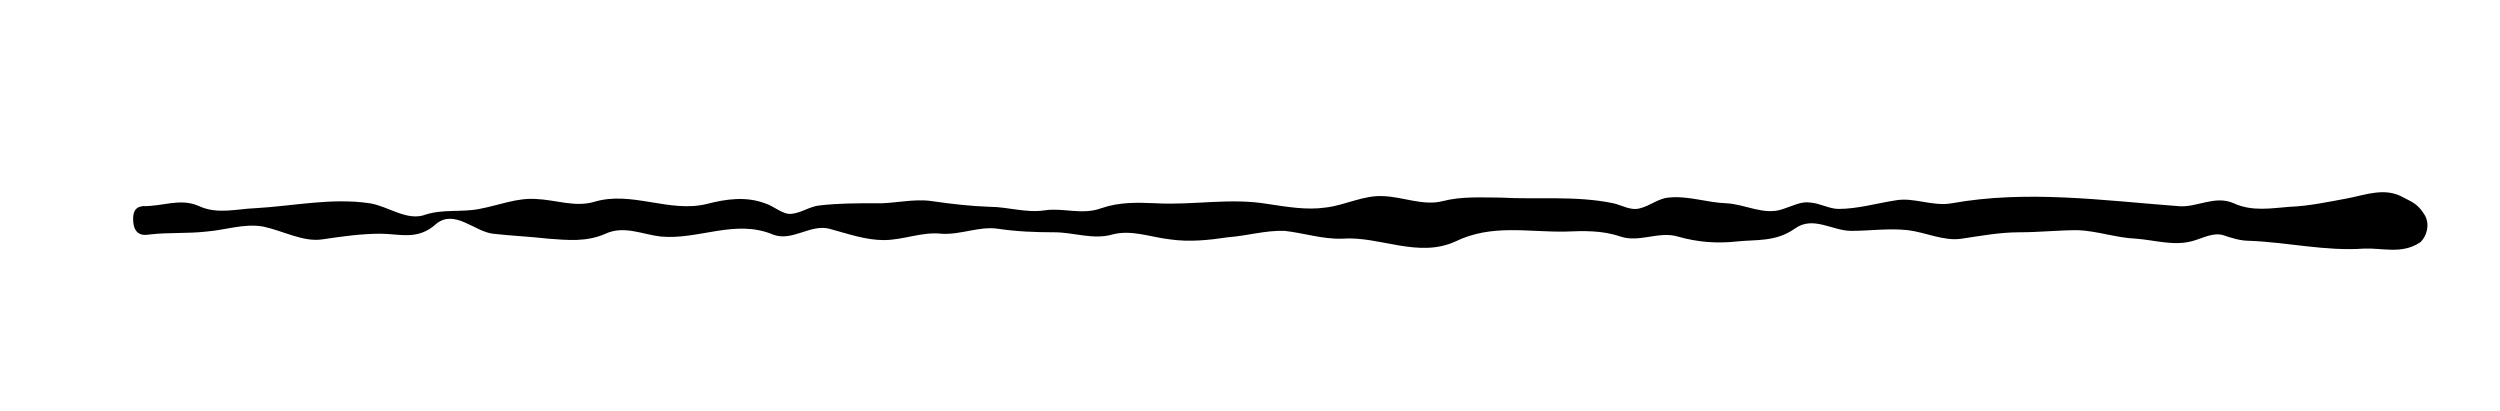
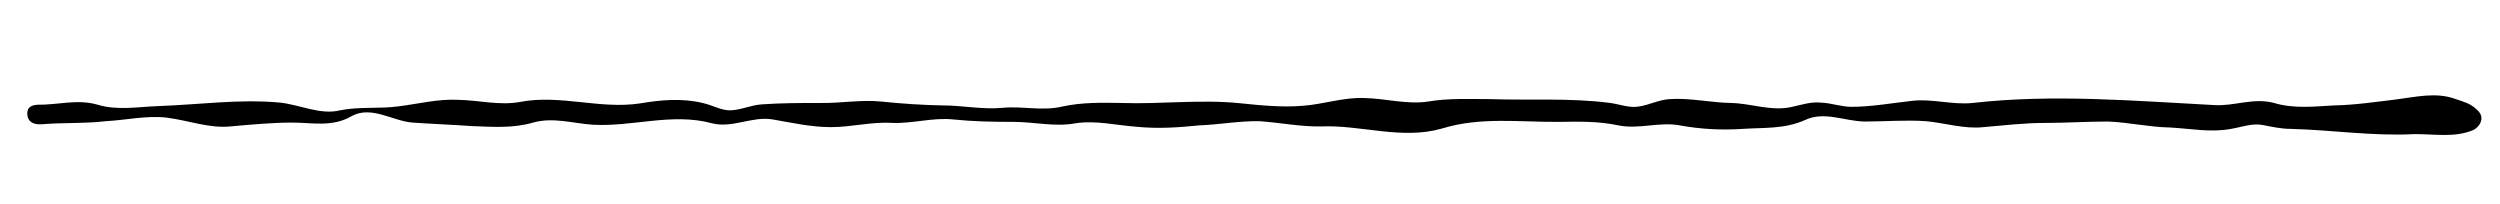
- <svg xmlns="http://www.w3.org/2000/svg" version="1.1" id="Calque_1" x="0px" y="0px" viewBox="0 0 353 58" style="enable-background:new 0 0 353 58;" xml:space="preserve">
+ <svg xmlns="http://www.w3.org/2000/svg" version="1.1" id="Calque_1" x="0px" y="0px" viewBox="0 0 713.8 58" style="enable-background:new 0 0 713.8 58;" xml:space="preserve">
  <style type="text/css">
	.st0{fill-rule:evenodd;clip-rule:evenodd;}
</style>
-   <path class="st0" d="M28.1,29.1c2.6,1.2,5.3,0.4,7.9,0.3c5.4-0.3,10.8-1.5,16.2-0.7c2.6,0.4,5.3,2.6,7.9,1.6  c2.5-0.8,5.1-0.3,7.6-0.8c2.7-0.5,5.3-1.6,8-1.4c2.7,0.1,5.5,1.2,8.2,0.4c5.3-1.6,10.6,1.6,15.9,0.3c2.7-0.7,5.5-1.1,8.2-0.1  c1.3,0.4,2.5,1.6,3.7,1.5c1.4-0.1,2.7-1.1,4.1-1.2c2.6-0.3,5.2-0.3,7.8-0.3c2.6,0.1,5.3-0.7,8-0.3c2.7,0.4,5.4,0.7,8.1,0.8  c2.6,0,5.2,0.9,7.8,0.5c2.6-0.4,5.3,0.7,8-0.3c2.6-0.9,5.1-0.8,7.7-0.7c5.3,0.3,10.5-0.8,15.8,0.1c2.7,0.4,5.5,0.9,8.2,0.5  c2.7-0.3,5.4-1.8,8.2-1.6c2.7,0.1,5.6,1.4,8.3,0.7c2.7-0.7,5.5-0.5,8.2-0.5c5.3,0.3,10.6-0.3,15.9,0.8c1.3,0.3,2.5,1.1,3.8,0.7  c1.3-0.3,2.6-1.4,4-1.5c2.7-0.3,5.4,0.7,8.1,0.8c2.7,0.1,5.4,1.8,8.1,0.8c1.3-0.4,2.5-1.1,3.8-0.9c1.4,0.1,2.7,0.9,4,0.9  c2.7,0,5.4-0.8,8-1.2c2.6-0.5,5.3,0.9,8,0.4c10.6-1.9,21.3-0.4,31.9,0.4c2.6,0.3,5.2-1.6,7.9-0.4c2.6,1.2,5.3,0.7,7.9,0.5  c2.7-0.1,5.5-0.7,8.2-1.2c2.6-0.5,5.3-1.6,7.9-0.1c0.9,0.5,1.9,0.8,2.8,2.2c1.3,1.8,0,3.9-0.6,4.2c-2.5,1.6-5.2,0.7-7.8,0.8  c-5.4,0.4-10.8-0.9-16.2-1.1c-1.3,0-2.5-0.4-3.7-0.8c-1.4-0.4-2.8,0.4-4.2,0.8c-2.7,0.8-5.4-0.1-8.1-0.3c-2.7-0.1-5.5-1.1-8.2-1.2  c-2.8,0-5.5,0.3-8.3,0.3c-2.7,0-5.4,0.5-8.1,0.9c-2.5,0.4-5.1-0.9-7.6-1.2c-2.7-0.3-5.4,0.1-8,0.1c-2.7,0-5.4-2.2-8-0.3  c-2.7,1.9-5.5,1.5-8.2,1.8c-2.8,0.3-5.5,0.1-8.3-0.7c-2.7-0.8-5.4,0.9-8.1,0c-2.6-0.9-5.2-0.8-7.8-0.7c-5.2,0.1-10.4-1.1-15.5,1.4  c-5.3,2.4-10.7-0.8-16-0.4c-2.7,0.1-5.4-0.8-8.1-1.1c-2.7-0.1-5.3,0.7-8,0.9c-2.7,0.4-5.4,0.7-8.2,0.3c-2.7-0.3-5.4-1.4-8.1-0.7  c-2.7,0.8-5.5-0.3-8.2-0.3c-2.7,0-5.3-0.1-8-0.5c-2.6-0.4-5.3,0.9-8,0.7c-2.7-0.3-5.4,0.9-8.1,0.9c-2.6,0-5.1-0.9-7.7-1.6  c-2.7-0.7-5.3,1.9-8,0.8c-5.3-2.2-10.5,0.8-15.8,0.3c-2.6-0.3-5.2-1.6-7.8-0.4c-2.7,1.2-5.4,0.9-8.1,0.7c-2.6-0.3-5.2-0.4-7.8-0.7  c-2.6-0.3-5.4-3.5-8-1.4C59,34,56.4,33,53.7,33c-2.7,0-5.5,0.4-8.2,0.8c-2.7,0.4-5.5-1.2-8.3-1.8c-2.7-0.5-5.4,0.5-8.1,0.7  c-2.6,0.3-5.3,0.1-7.9,0.4c-0.3,0-2.5,0.7-2.4-2.4c0.1-1.6,1.1-1.5,1.4-1.6c-0.1,0-0.2,0-0.3,0h0.2C22.9,29.2,25.4,27.9,28.1,29.1z" />
+   <path class="st0" d="M27.9,29.9c5.6,1.7,11.5,0.6,17.1,0.4c11.7-0.4,23.4-2.1,35-1c5.6,0.6,11.5,3.6,17.1,2.2  c5.4-1.1,11-0.4,16.4-1.1c5.8-0.7,11.5-2.2,17.3-1.9c5.8,0.1,11.9,1.7,17.7,0.6c11.5-2.2,22.9,2.2,34.4,0.4c5.8-1,11.9-1.5,17.7-0.1  c2.8,0.6,5.4,2.2,8,2.1c3-0.1,5.8-1.5,8.9-1.7c5.6-0.4,11.2-0.4,16.9-0.4c5.6,0.1,11.5-1,17.3-0.4c5.8,0.6,11.7,1,17.5,1.1  c5.6,0,11.2,1.2,16.9,0.7c5.6-0.6,11.5,1,17.3-0.4c5.6-1.2,11-1.1,16.7-1c11.5,0.4,22.7-1.1,34.2,0.1c5.8,0.6,11.9,1.2,17.7,0.7  c5.8-0.4,11.7-2.5,17.7-2.2c5.8,0.1,12.1,1.9,18,1c5.8-1,11.9-0.7,17.7-0.7c11.5,0.4,22.9-0.4,34.4,1.1c2.8,0.4,5.4,1.5,8.2,1  c2.8-0.4,5.6-1.9,8.7-2.1c5.8-0.4,11.7,1,17.5,1.1c5.8,0.1,11.7,2.5,17.5,1.1c2.8-0.6,5.4-1.5,8.2-1.2c3,0.1,5.8,1.2,8.7,1.2  c5.8,0,11.7-1.1,17.3-1.7c5.6-0.7,11.5,1.2,17.3,0.6c22.9-2.6,46.1-0.6,69,0.6c5.6,0.4,11.2-2.2,17.1-0.6c5.6,1.7,11.5,1,17.1,0.7  c5.8-0.1,11.9-1,17.7-1.7c5.6-0.7,11.5-2.2,17.1-0.1c1.9,0.7,4.1,1.1,6.1,3.1c2.8,2.5,0,5.4-1.3,5.8c-5.4,2.2-11.2,1-16.9,1.1  c-11.7,0.6-23.4-1.2-35-1.5c-2.8,0-5.4-0.6-8-1.1c-3-0.6-6.1,0.6-9.1,1.1c-5.8,1.1-11.7-0.1-17.5-0.4c-5.8-0.1-11.9-1.5-17.7-1.7  c-6.1,0-11.9,0.4-18,0.4c-5.8,0-11.7,0.7-17.5,1.2c-5.4,0.6-11-1.2-16.4-1.7c-5.8-0.4-11.7,0.1-17.3,0.1c-5.8,0-11.7-3.1-17.3-0.4  c-5.8,2.6-11.9,2.1-17.7,2.5c-6.1,0.4-11.9,0.1-18-1c-5.8-1.1-11.7,1.2-17.5,0c-5.6-1.2-11.2-1.1-16.9-1  c-11.2,0.1-22.5-1.5-33.5,1.9c-11.5,3.3-23.1-1.1-34.6-0.6c-5.8,0.1-11.7-1.1-17.5-1.5c-5.8-0.1-11.5,1-17.3,1.2  c-5.8,0.6-11.7,1-17.7,0.4c-5.8-0.4-11.7-1.9-17.5-1c-5.8,1.1-11.9-0.4-17.7-0.4s-11.5-0.1-17.3-0.7c-5.6-0.6-11.5,1.2-17.3,1  c-5.8-0.4-11.7,1.2-17.5,1.2c-5.6,0-11-1.2-16.7-2.2c-5.8-1-11.5,2.6-17.3,1.1c-11.5-3.1-22.7,1.1-34.2,0.4  c-5.6-0.4-11.2-2.2-16.9-0.6c-5.8,1.7-11.7,1.2-17.5,1c-5.6-0.4-11.2-0.6-16.9-1c-5.6-0.4-11.7-4.9-17.3-1.9  c-5.6,3.3-11.2,1.9-17.1,1.9c-5.8,0-11.9,0.6-17.7,1.1c-5.8,0.6-11.9-1.7-18-2.5c-5.8-0.7-11.7,0.7-17.5,1  C24.4,35.3,18.6,35,13,35.4c-0.6,0-5.4,1-5.2-3.3c0.2-2.2,2.4-2.1,3-2.2c-0.2,0-0.4,0-0.6,0h0.4C16.6,30,22,28.2,27.9,29.9z" />
</svg>
